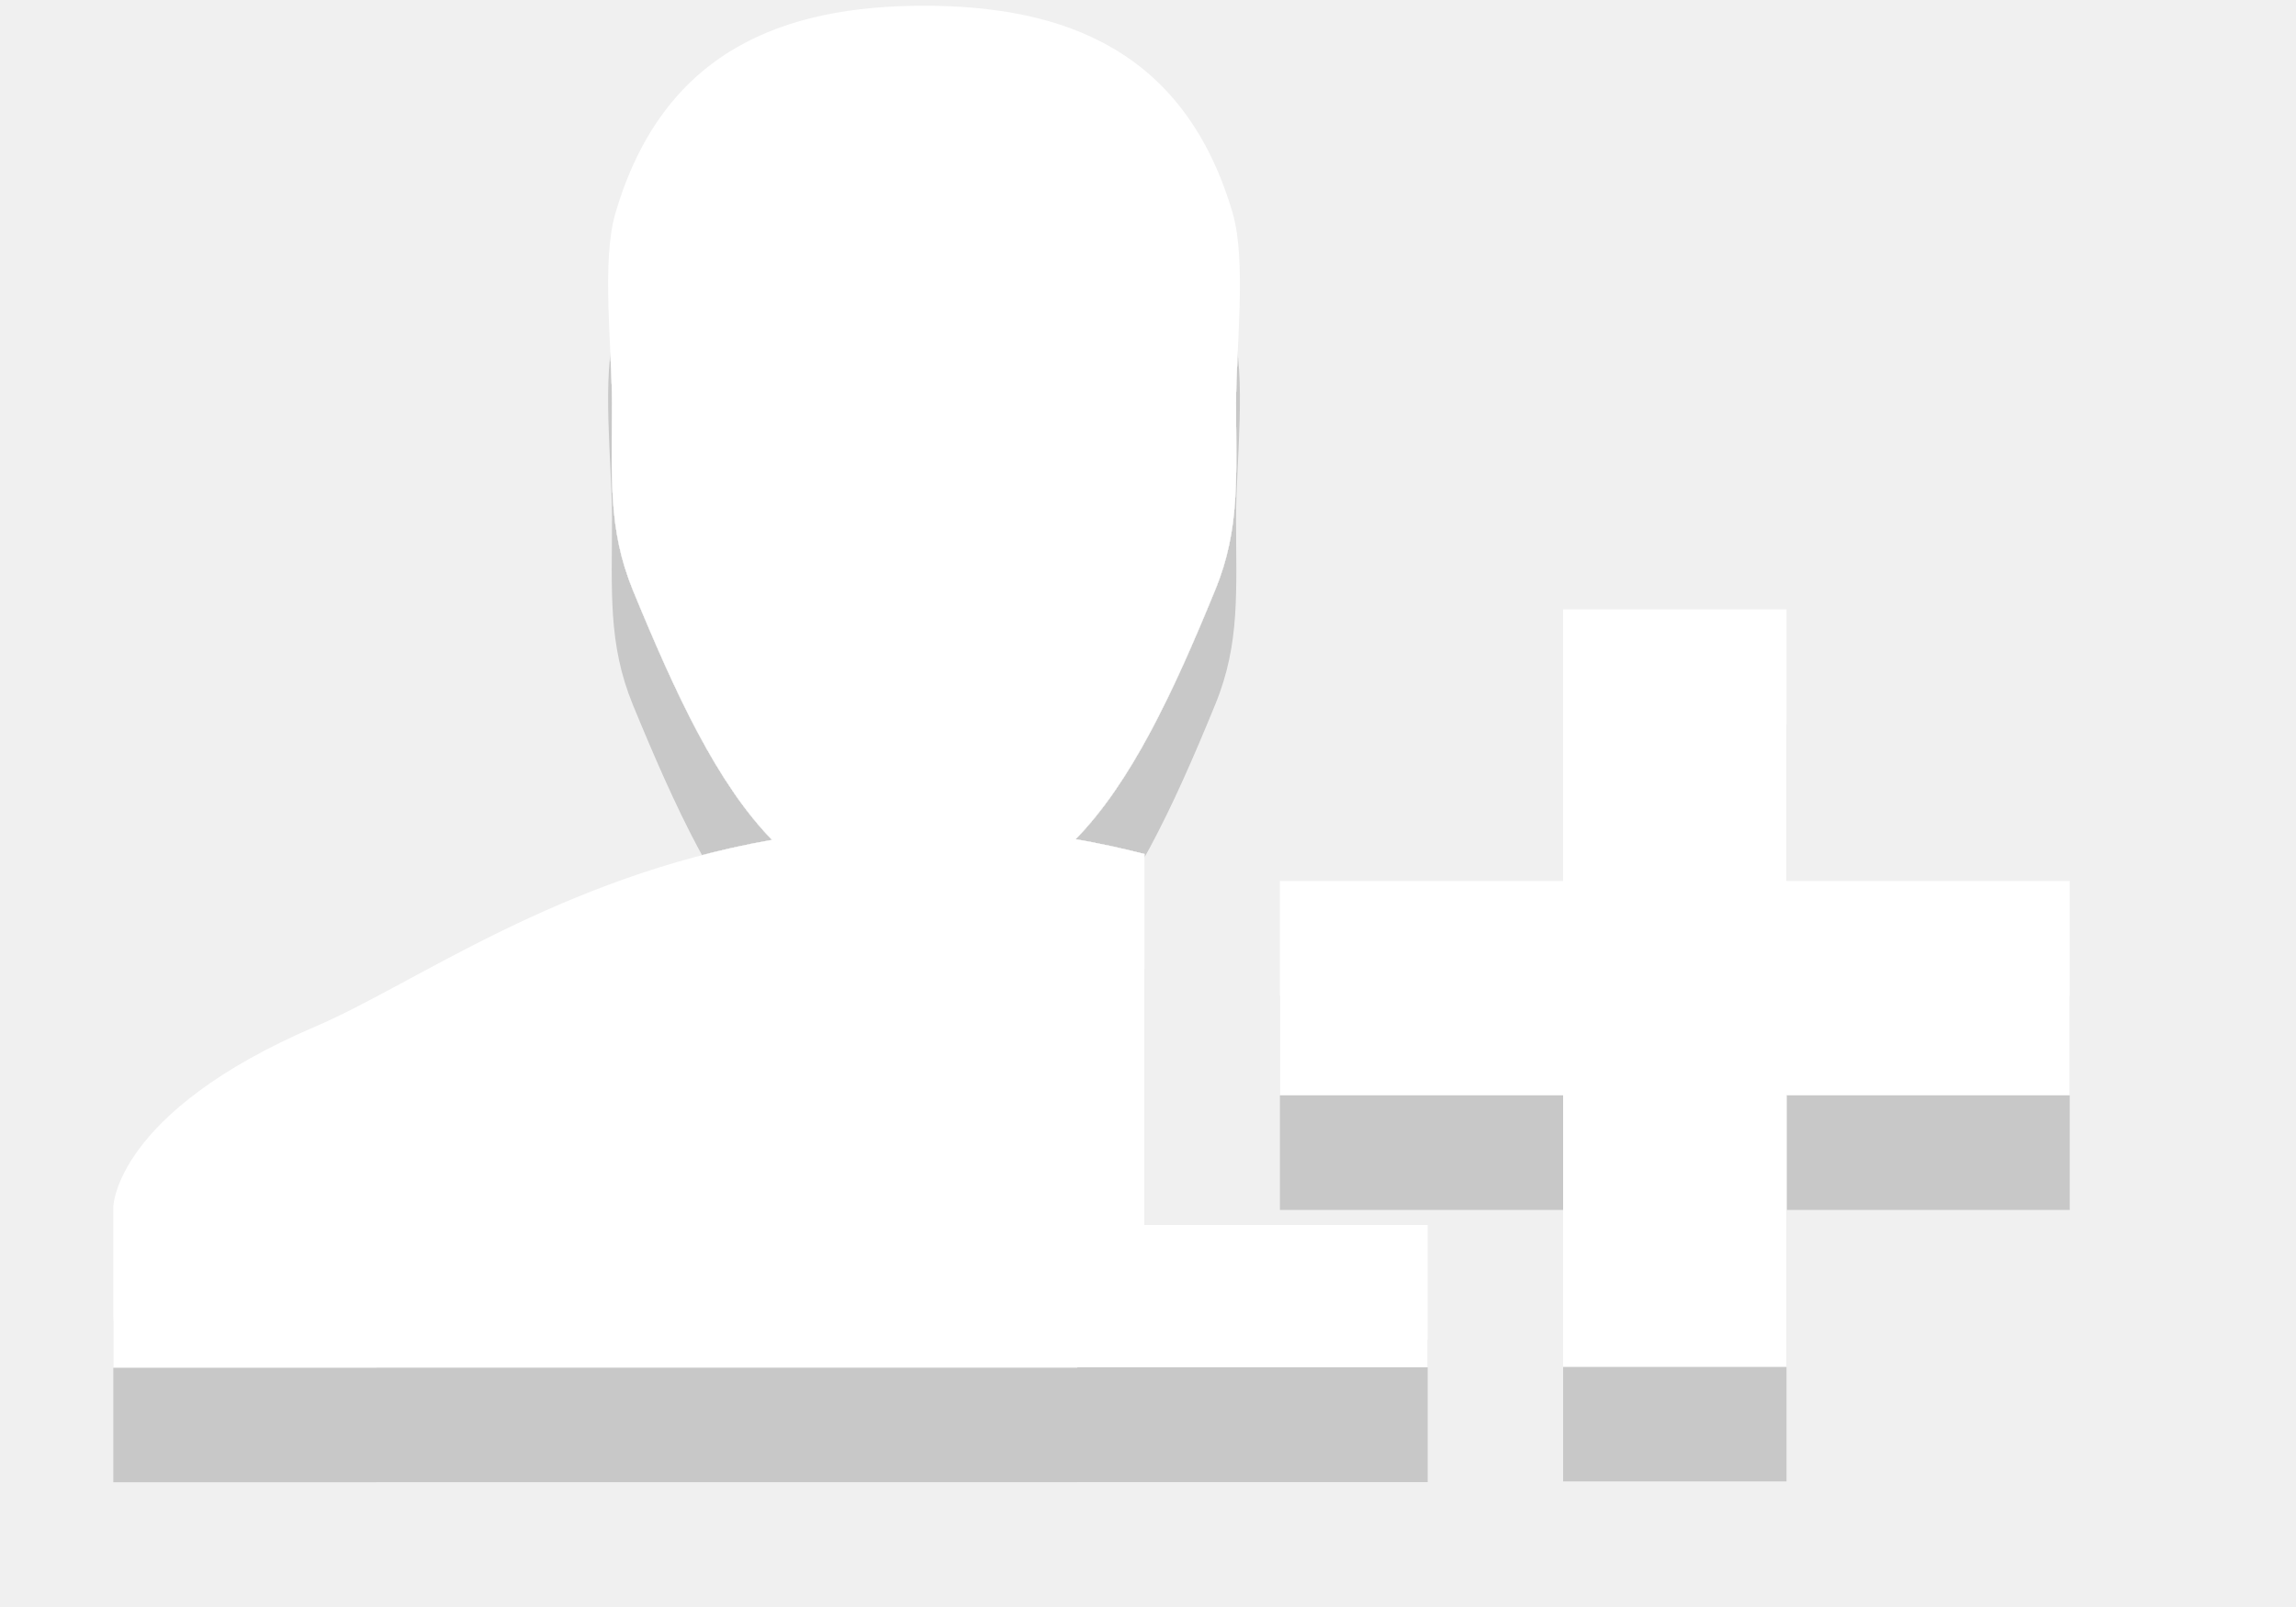
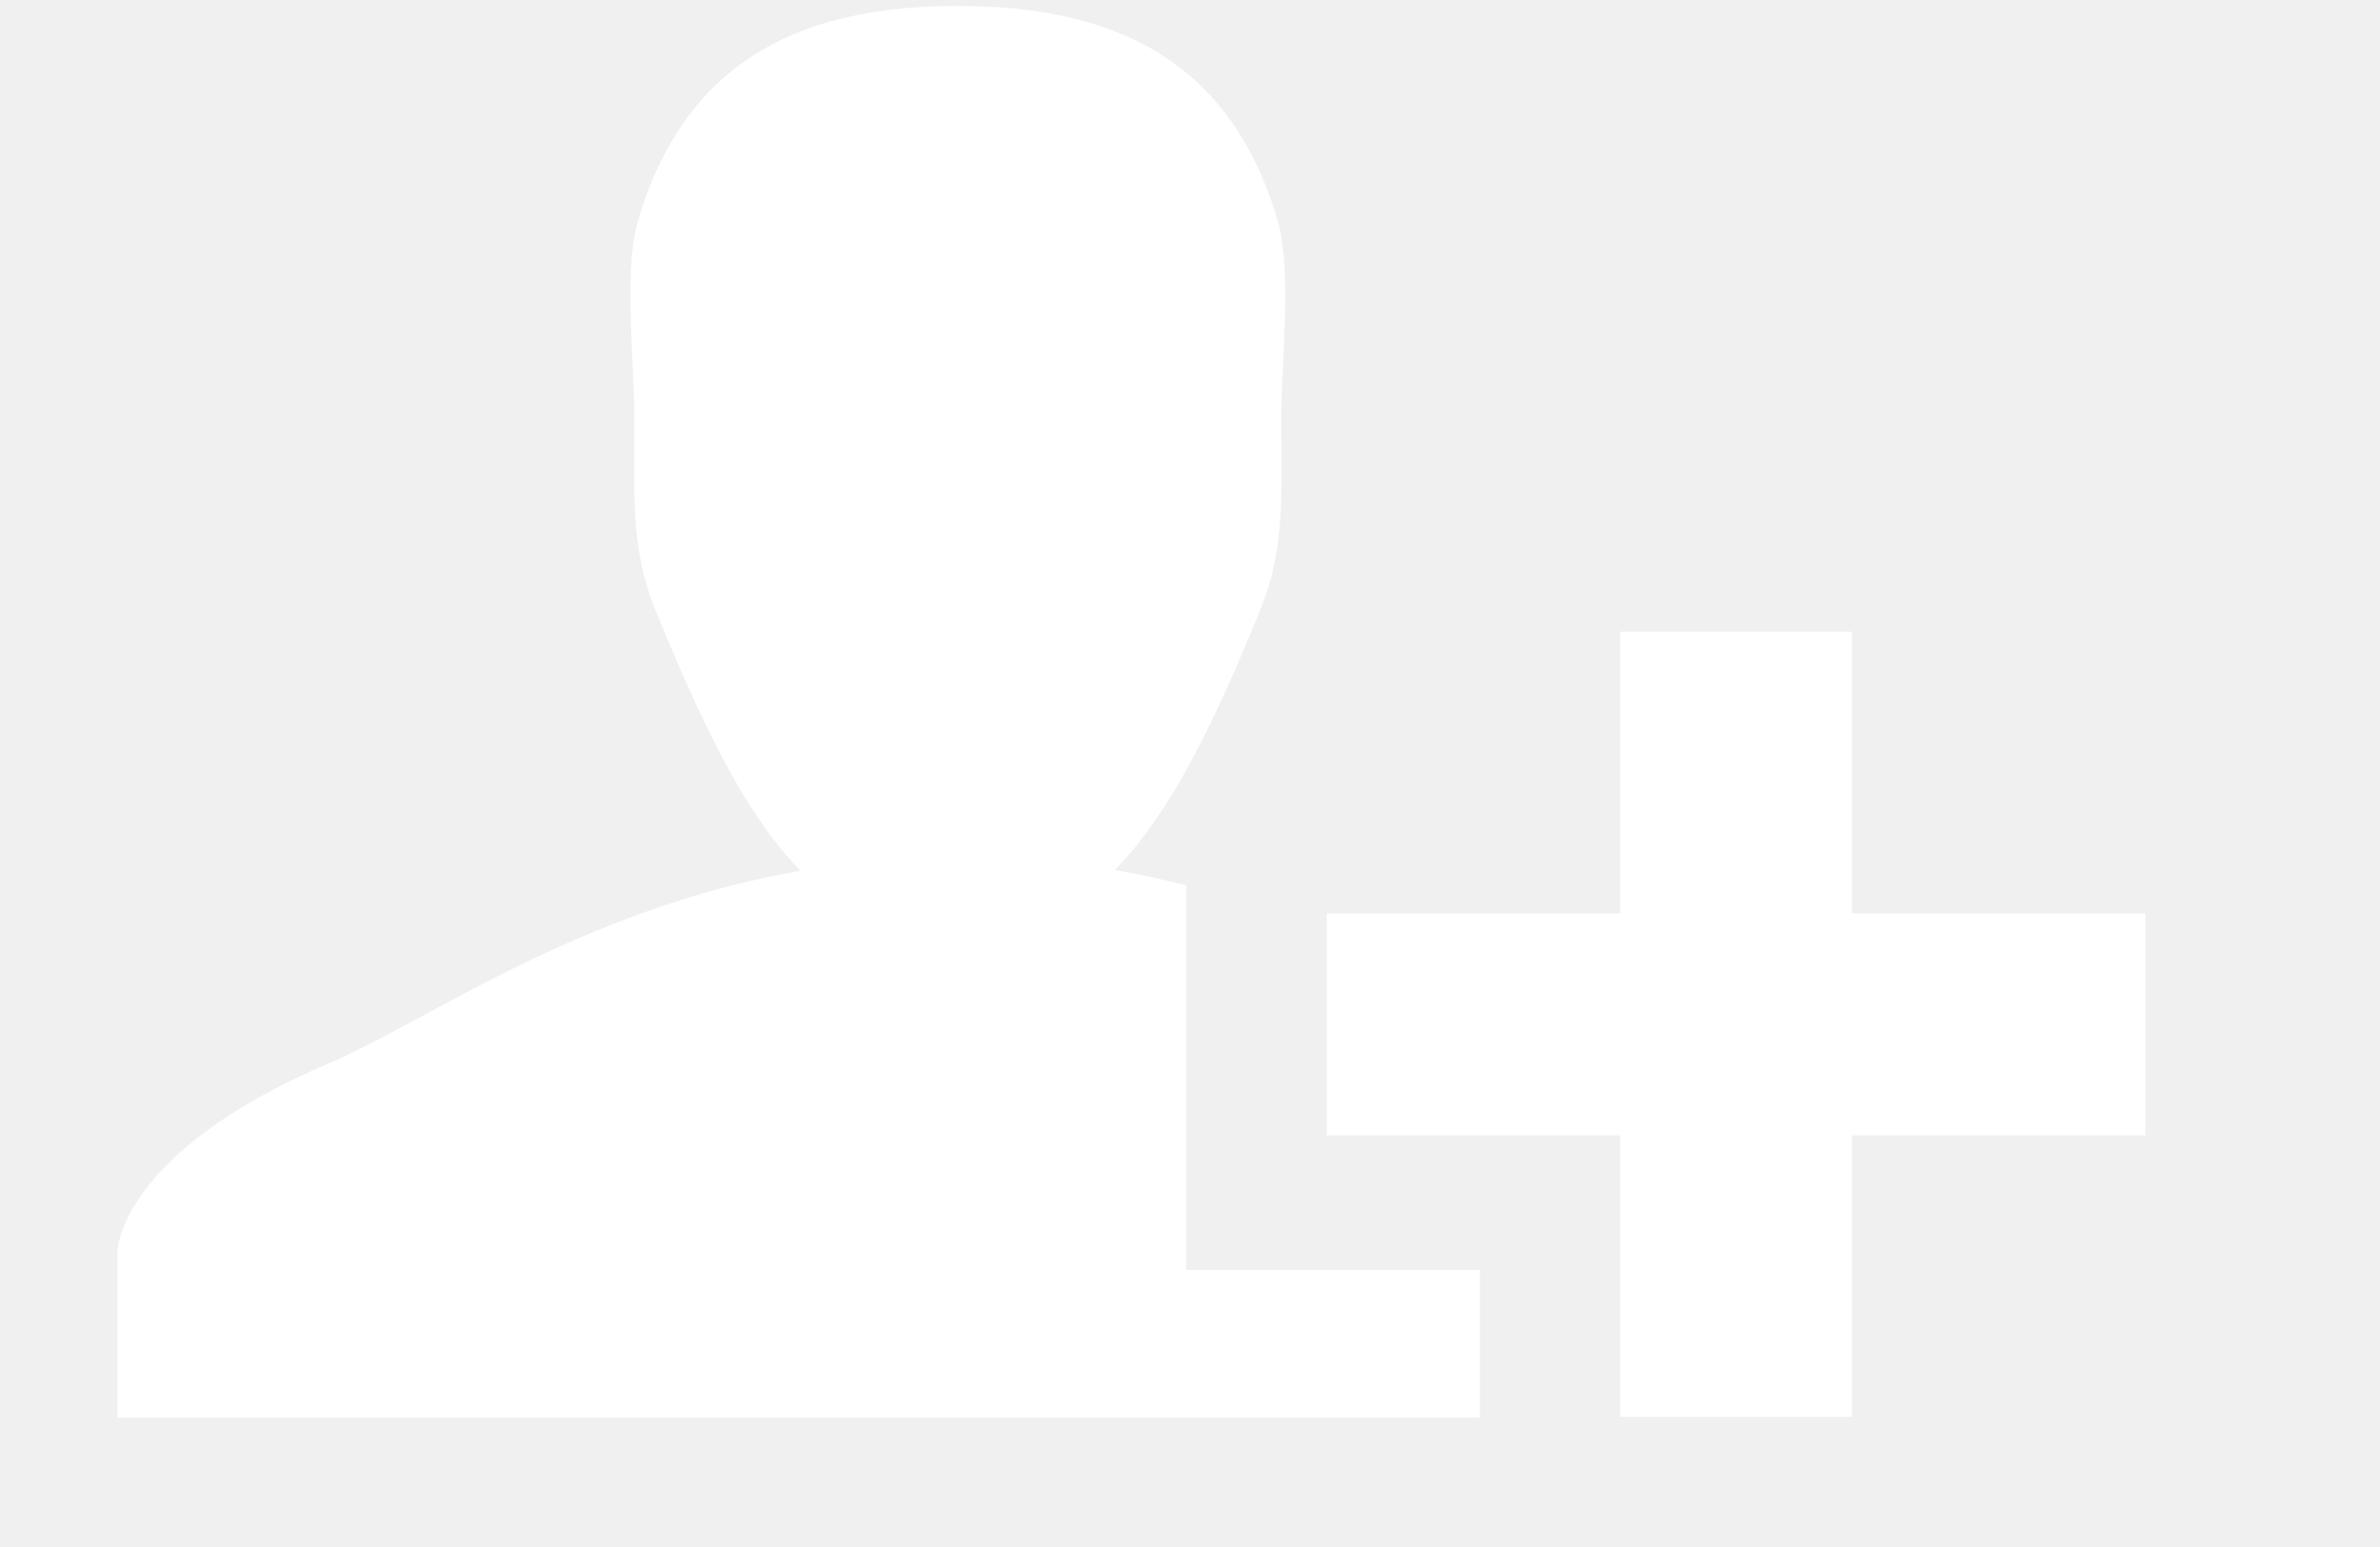
- <svg xmlns="http://www.w3.org/2000/svg" width="20px" height="14px" viewBox="0 0 20 14" version="1.1">
-   <defs>
-     <filter x="-50%" y="-50%" width="200%" height="200%" filterUnits="objectBoundingBox" id="filter-1">
-       <feOffset dx="0" dy="1" in="SourceAlpha" result="shadowOffsetOuter1" />
-       <feGaussianBlur stdDeviation="0" in="shadowOffsetOuter1" result="shadowBlurOuter1" />
-       <feColorMatrix values="0 0 0 0 0   0 0 0 0 0   0 0 0 0 0  0 0 0 0.168 0" in="shadowBlurOuter1" type="matrix" result="shadowMatrixOuter1" />
-       <feMerge>
-         <feMergeNode in="shadowMatrixOuter1" />
-         <feMergeNode in="SourceGraphic" />
-       </feMerge>
-     </filter>
-   </defs>
-   <g id="Welcome" stroke="none" stroke-width="1" fill="none" fill-rule="evenodd">
-     <g id="Static" transform="translate(-667, -226)" filter="url(#filter-1)" fill="#FFFFFF">
-       <g id="//-Body" transform="translate(169, 179)">
-         <g id="::-Profile-Info" transform="translate(50, 0)">
-           <g id="Follow-Button" transform="translate(385, 36)">
-             <g id="Follow-Icon" transform="translate(64, 11)">
-               <path d="M11.436,10.672 L8.969,10.672 L8.969,7.44 C8.776,7.391 8.577,7.347 8.369,7.311 C8.85,6.818 9.214,6.047 9.587,5.134 C9.804,4.604 9.767,4.153 9.767,3.511 C9.767,3.036 9.86,2.274 9.737,1.855 C9.323,0.441 8.276,0.05 7.049,0.05 C5.822,0.05 4.774,0.442 4.36,1.86 C4.238,2.277 4.331,3.037 4.331,3.511 C4.331,4.154 4.295,4.607 4.512,5.138 C4.889,6.055 5.248,6.826 5.726,7.317 C3.863,7.645 2.604,8.577 1.754,8.94 C-0.004,9.692 -0.013,10.515 -0.013,10.515 L-0.013,11.913 L11.436,11.912 L11.436,10.672 Z M17.029,7.675 L14.562,7.675 L14.562,5.309 L12.616,5.309 L12.616,7.675 L10.149,7.675 L10.149,9.541 L12.616,9.541 L12.616,11.906 L14.562,11.906 L14.562,9.541 L17.029,9.541 L17.029,7.675 Z" id="Fill-1" />
-             </g>
-           </g>
-         </g>
-       </g>
-     </g>
+ <svg xmlns="http://www.w3.org/2000/svg" width="20px" height="13px" viewBox="0 0 20 13" version="1.1">
+   <defs />
+   <g id="Page-1" stroke="none" stroke-width="1" fill="none" fill-rule="evenodd">
+     <path d="M12.436,10.672 L9.969,10.672 L9.969,7.44 C9.776,7.391 9.577,7.347 9.369,7.311 C9.85,6.818 10.214,6.047 10.587,5.134 C10.804,4.604 10.767,4.153 10.767,3.511 C10.767,3.036 10.86,2.274 10.737,1.855 C10.323,0.441 9.276,0.05 8.049,0.05 C6.822,0.05 5.774,0.442 5.36,1.86 C5.238,2.277 5.331,3.037 5.331,3.511 C5.331,4.154 5.295,4.607 5.512,5.138 C5.889,6.055 6.248,6.826 6.726,7.317 C4.863,7.645 3.604,8.577 2.754,8.94 C0.996,9.692 0.987,10.515 0.987,10.515 L0.987,11.913 L12.436,11.912 L12.436,10.672 L12.436,10.672 Z M18.029,7.675 L15.562,7.675 L15.562,5.309 L13.616,5.309 L13.616,7.675 L11.149,7.675 L11.149,9.541 L13.616,9.541 L13.616,11.906 L15.562,11.906 L15.562,9.541 L18.029,9.541 L18.029,7.675 L18.029,7.675 Z" id="Fill-1" fill="#FFFFFF" />
  </g>
</svg>
